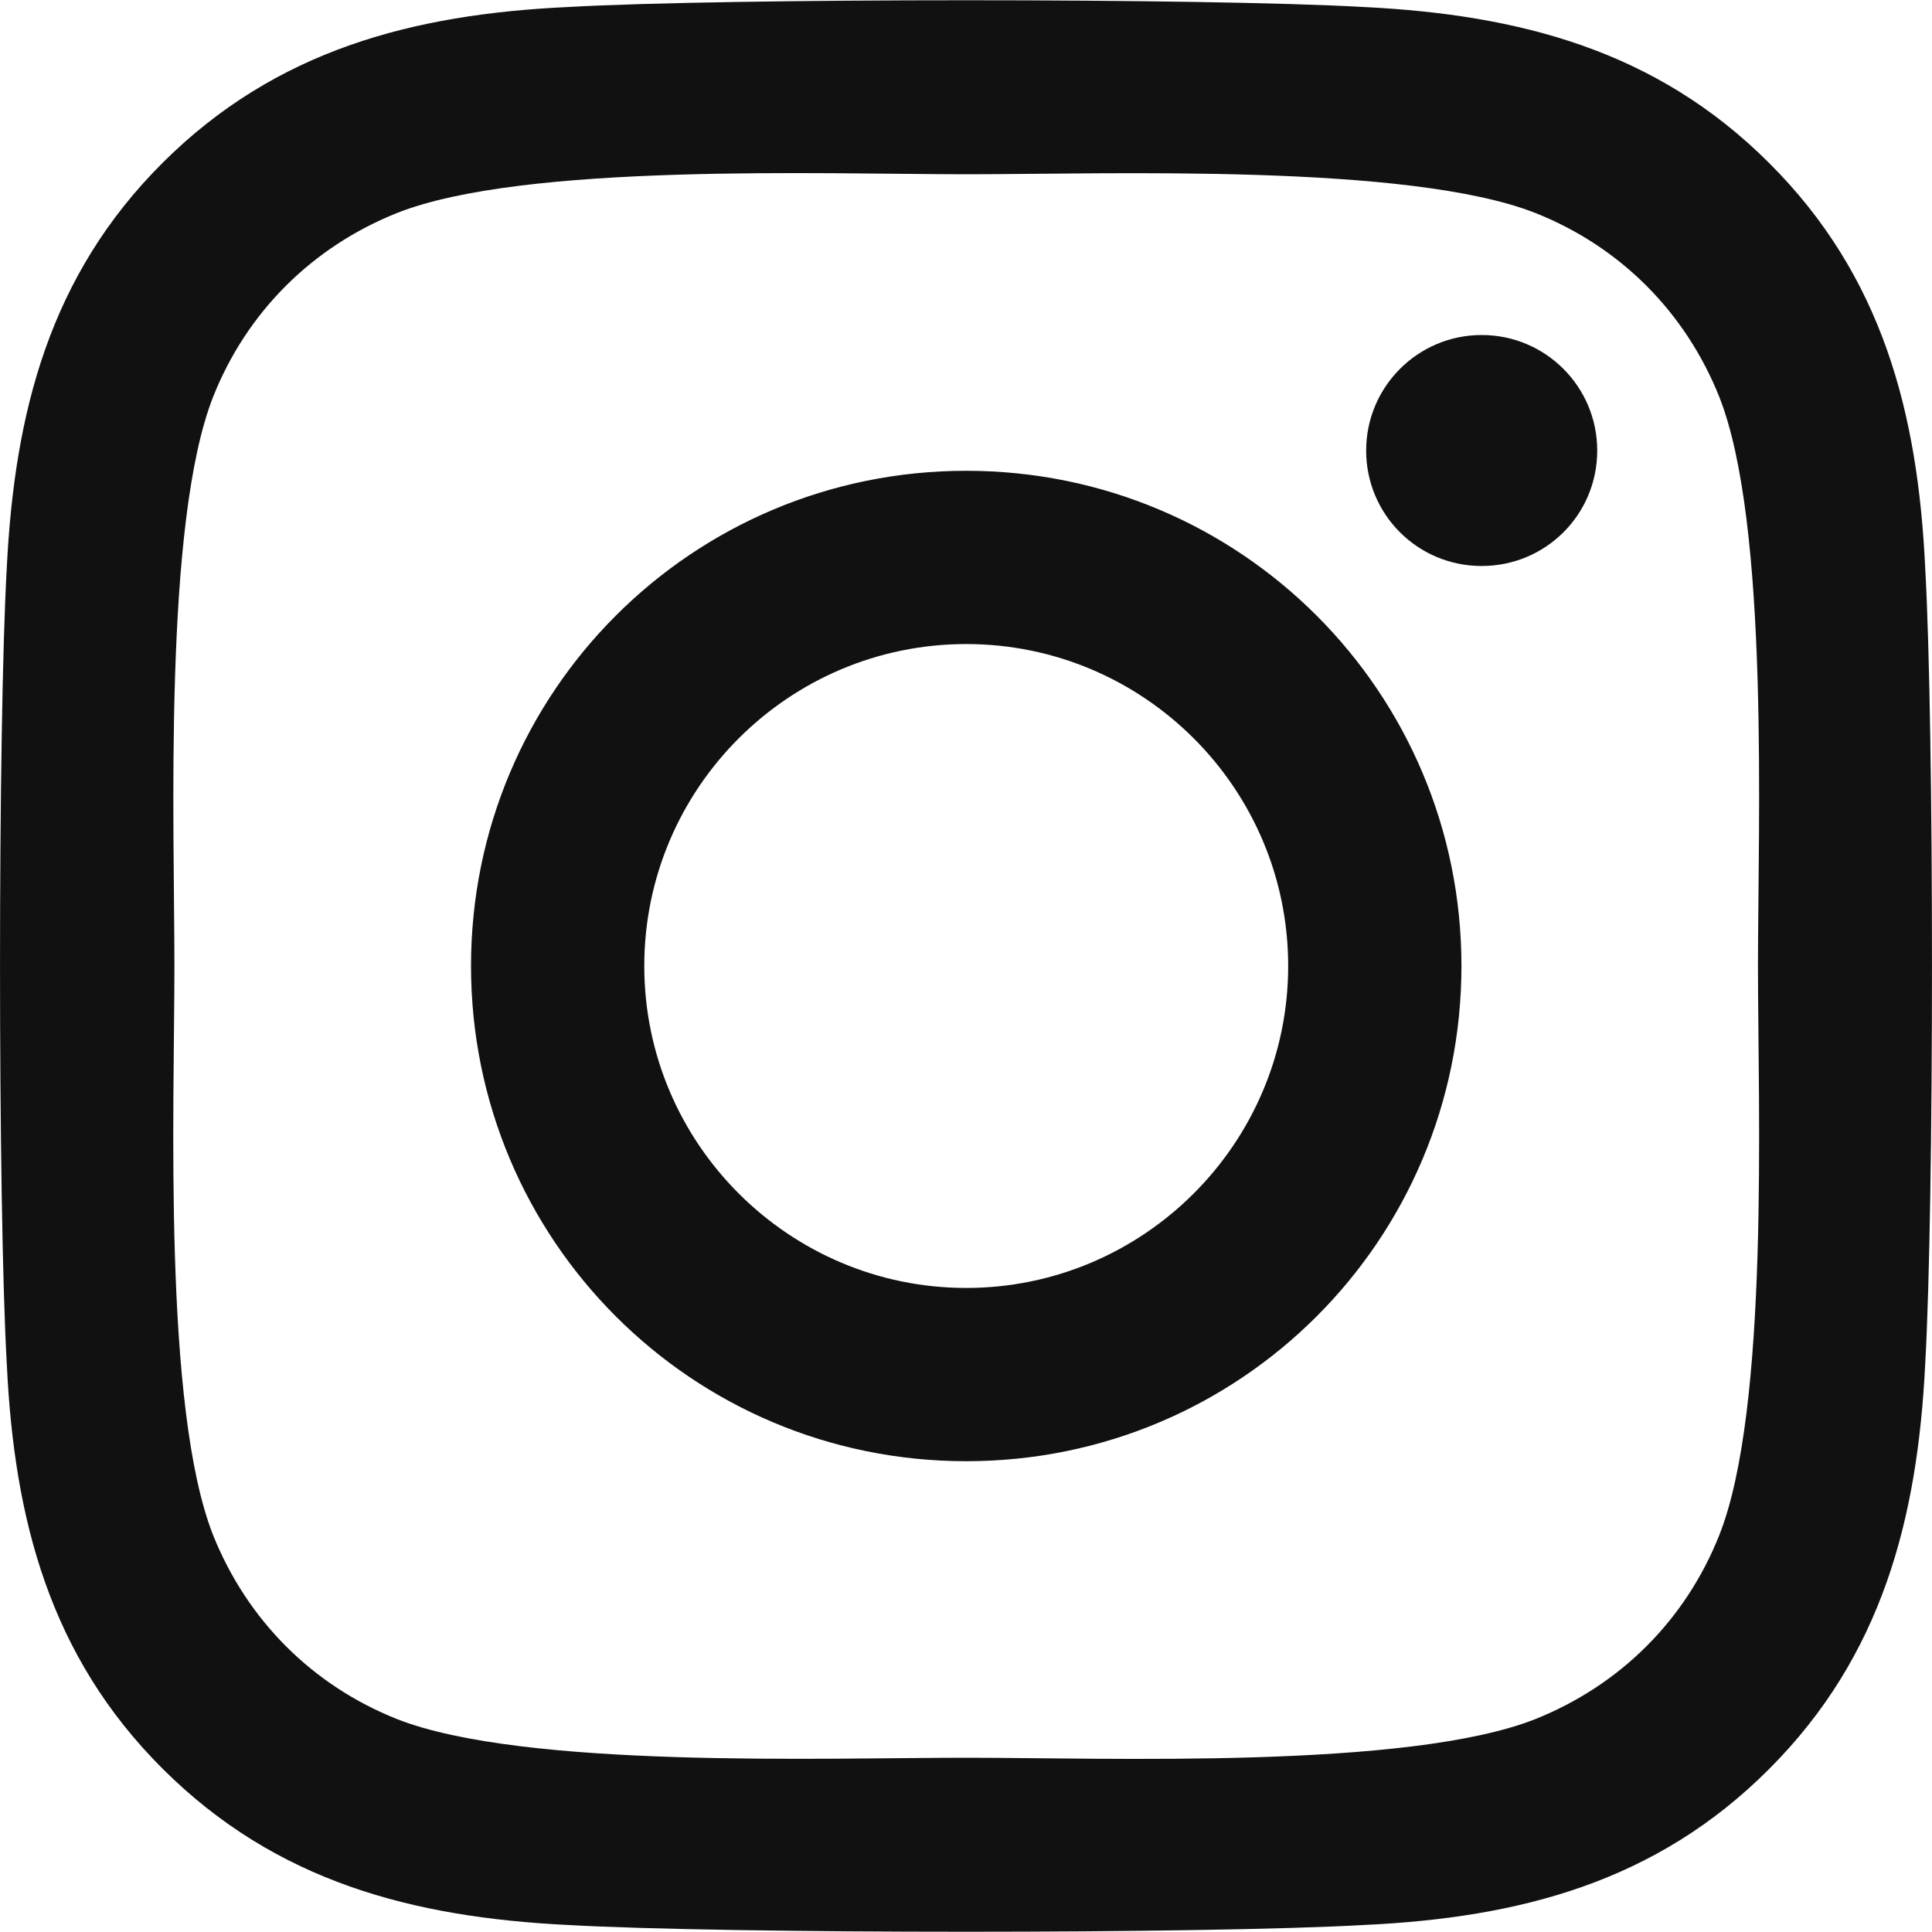
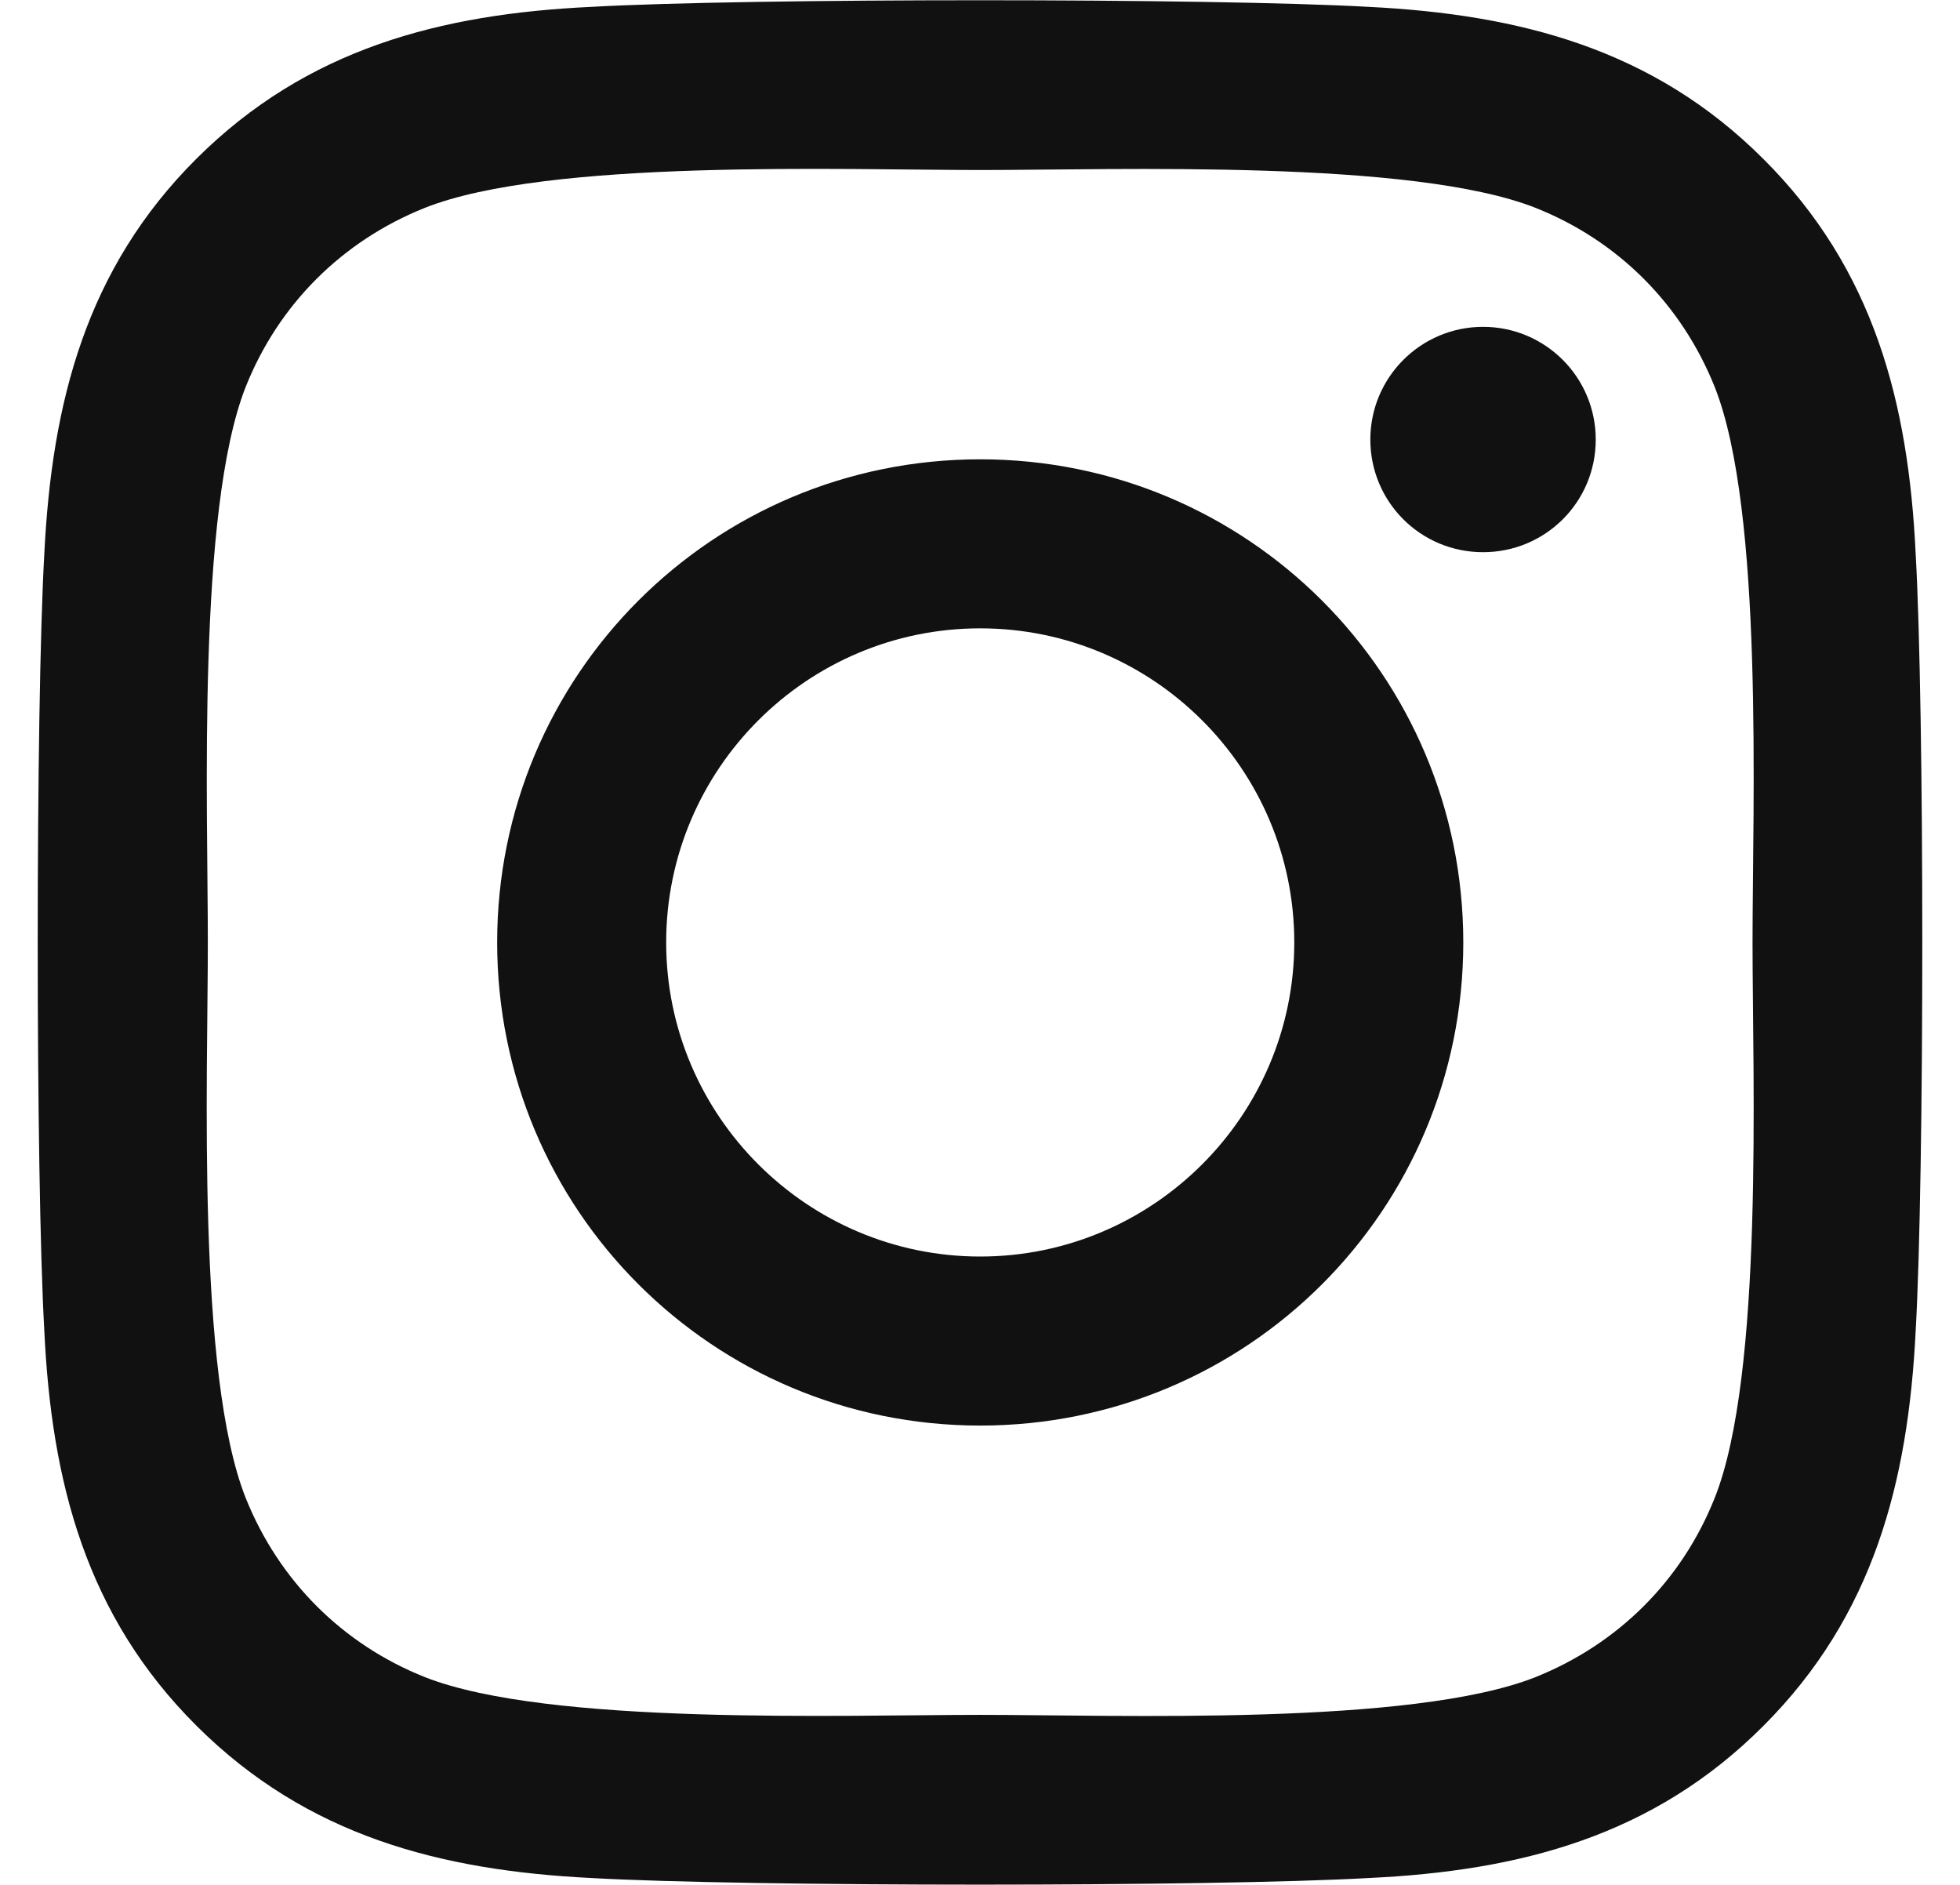
- <svg xmlns="http://www.w3.org/2000/svg" width="25" height="25" viewBox="0 0 25 25" fill="none">
-   <path d="M12.503 6.092C8.956 6.092 6.095 8.953 6.095 12.5C6.095 16.047 8.956 18.908 12.503 18.908C16.05 18.908 18.911 16.047 18.911 12.5C18.911 8.953 16.05 6.092 12.503 6.092ZM12.503 16.666C10.21 16.666 8.337 14.798 8.337 12.5C8.337 10.202 10.205 8.334 12.503 8.334C14.801 8.334 16.669 10.202 16.669 12.5C16.669 14.798 14.795 16.666 12.503 16.666V16.666ZM20.668 5.83C20.668 6.661 19.999 7.324 19.173 7.324C18.342 7.324 17.678 6.655 17.678 5.83C17.678 5.004 18.348 4.335 19.173 4.335C19.999 4.335 20.668 5.004 20.668 5.83ZM24.912 7.347C24.817 5.344 24.36 3.571 22.893 2.11C21.432 0.648 19.658 0.191 17.656 0.091C15.593 -0.026 9.407 -0.026 7.344 0.091C5.347 0.185 3.574 0.643 2.107 2.104C0.64 3.565 0.188 5.339 0.088 7.341C-0.029 9.405 -0.029 15.59 0.088 17.653C0.183 19.656 0.64 21.429 2.107 22.89C3.574 24.352 5.342 24.809 7.344 24.909C9.407 25.026 15.593 25.026 17.656 24.909C19.658 24.815 21.432 24.357 22.893 22.89C24.354 21.429 24.812 19.656 24.912 17.653C25.029 15.59 25.029 9.41 24.912 7.347V7.347ZM22.246 19.868C21.811 20.961 20.969 21.803 19.87 22.244C18.225 22.896 14.321 22.745 12.503 22.745C10.685 22.745 6.775 22.89 5.135 22.244C4.042 21.808 3.2 20.966 2.759 19.868C2.107 18.222 2.257 14.318 2.257 12.5C2.257 10.682 2.112 6.772 2.759 5.132C3.194 4.039 4.037 3.197 5.135 2.757C6.781 2.104 10.685 2.255 12.503 2.255C14.321 2.255 18.231 2.11 19.87 2.757C20.963 3.192 21.806 4.034 22.246 5.132C22.899 6.778 22.748 10.682 22.748 12.5C22.748 14.318 22.899 18.228 22.246 19.868Z" fill="#111111" />
+ <svg xmlns="http://www.w3.org/2000/svg" width="26" height="25" viewBox="0 0 26 25" fill="none">
+   <path d="M13.003 6.092C9.456 6.092 6.595 8.953 6.595 12.5C6.595 16.047 9.456 18.908 13.003 18.908C16.55 18.908 19.411 16.047 19.411 12.5C19.411 8.953 16.55 6.092 13.003 6.092ZM13.003 16.666C10.71 16.666 8.837 14.798 8.837 12.5C8.837 10.202 10.705 8.334 13.003 8.334C15.301 8.334 17.169 10.202 17.169 12.5C17.169 14.798 15.295 16.666 13.003 16.666ZM21.168 5.83C21.168 6.661 20.499 7.324 19.673 7.324C18.842 7.324 18.178 6.655 18.178 5.83C18.178 5.004 18.848 4.335 19.673 4.335C20.499 4.335 21.168 5.004 21.168 5.83ZM25.412 7.347C25.317 5.344 24.86 3.571 23.393 2.11C21.932 0.648 20.158 0.191 18.156 0.091C16.093 -0.026 9.907 -0.026 7.844 0.091C5.847 0.185 4.074 0.643 2.607 2.104C1.14 3.565 0.688 5.339 0.588 7.341C0.471 9.405 0.471 15.59 0.588 17.653C0.683 19.656 1.14 21.429 2.607 22.89C4.074 24.352 5.842 24.809 7.844 24.909C9.907 25.026 16.093 25.026 18.156 24.909C20.158 24.815 21.932 24.357 23.393 22.89C24.854 21.429 25.312 19.656 25.412 17.653C25.529 15.59 25.529 9.41 25.412 7.347ZM22.746 19.868C22.311 20.961 21.469 21.803 20.37 22.244C18.725 22.896 14.821 22.745 13.003 22.745C11.185 22.745 7.275 22.89 5.635 22.244C4.542 21.808 3.7 20.966 3.259 19.868C2.607 18.222 2.757 14.318 2.757 12.5C2.757 10.682 2.612 6.772 3.259 5.132C3.694 4.039 4.537 3.197 5.635 2.757C7.281 2.104 11.185 2.255 13.003 2.255C14.821 2.255 18.731 2.11 20.37 2.757C21.463 3.192 22.306 4.034 22.746 5.132C23.399 6.778 23.248 10.682 23.248 12.5C23.248 14.318 23.399 18.228 22.746 19.868Z" fill="#111111" />
</svg>
